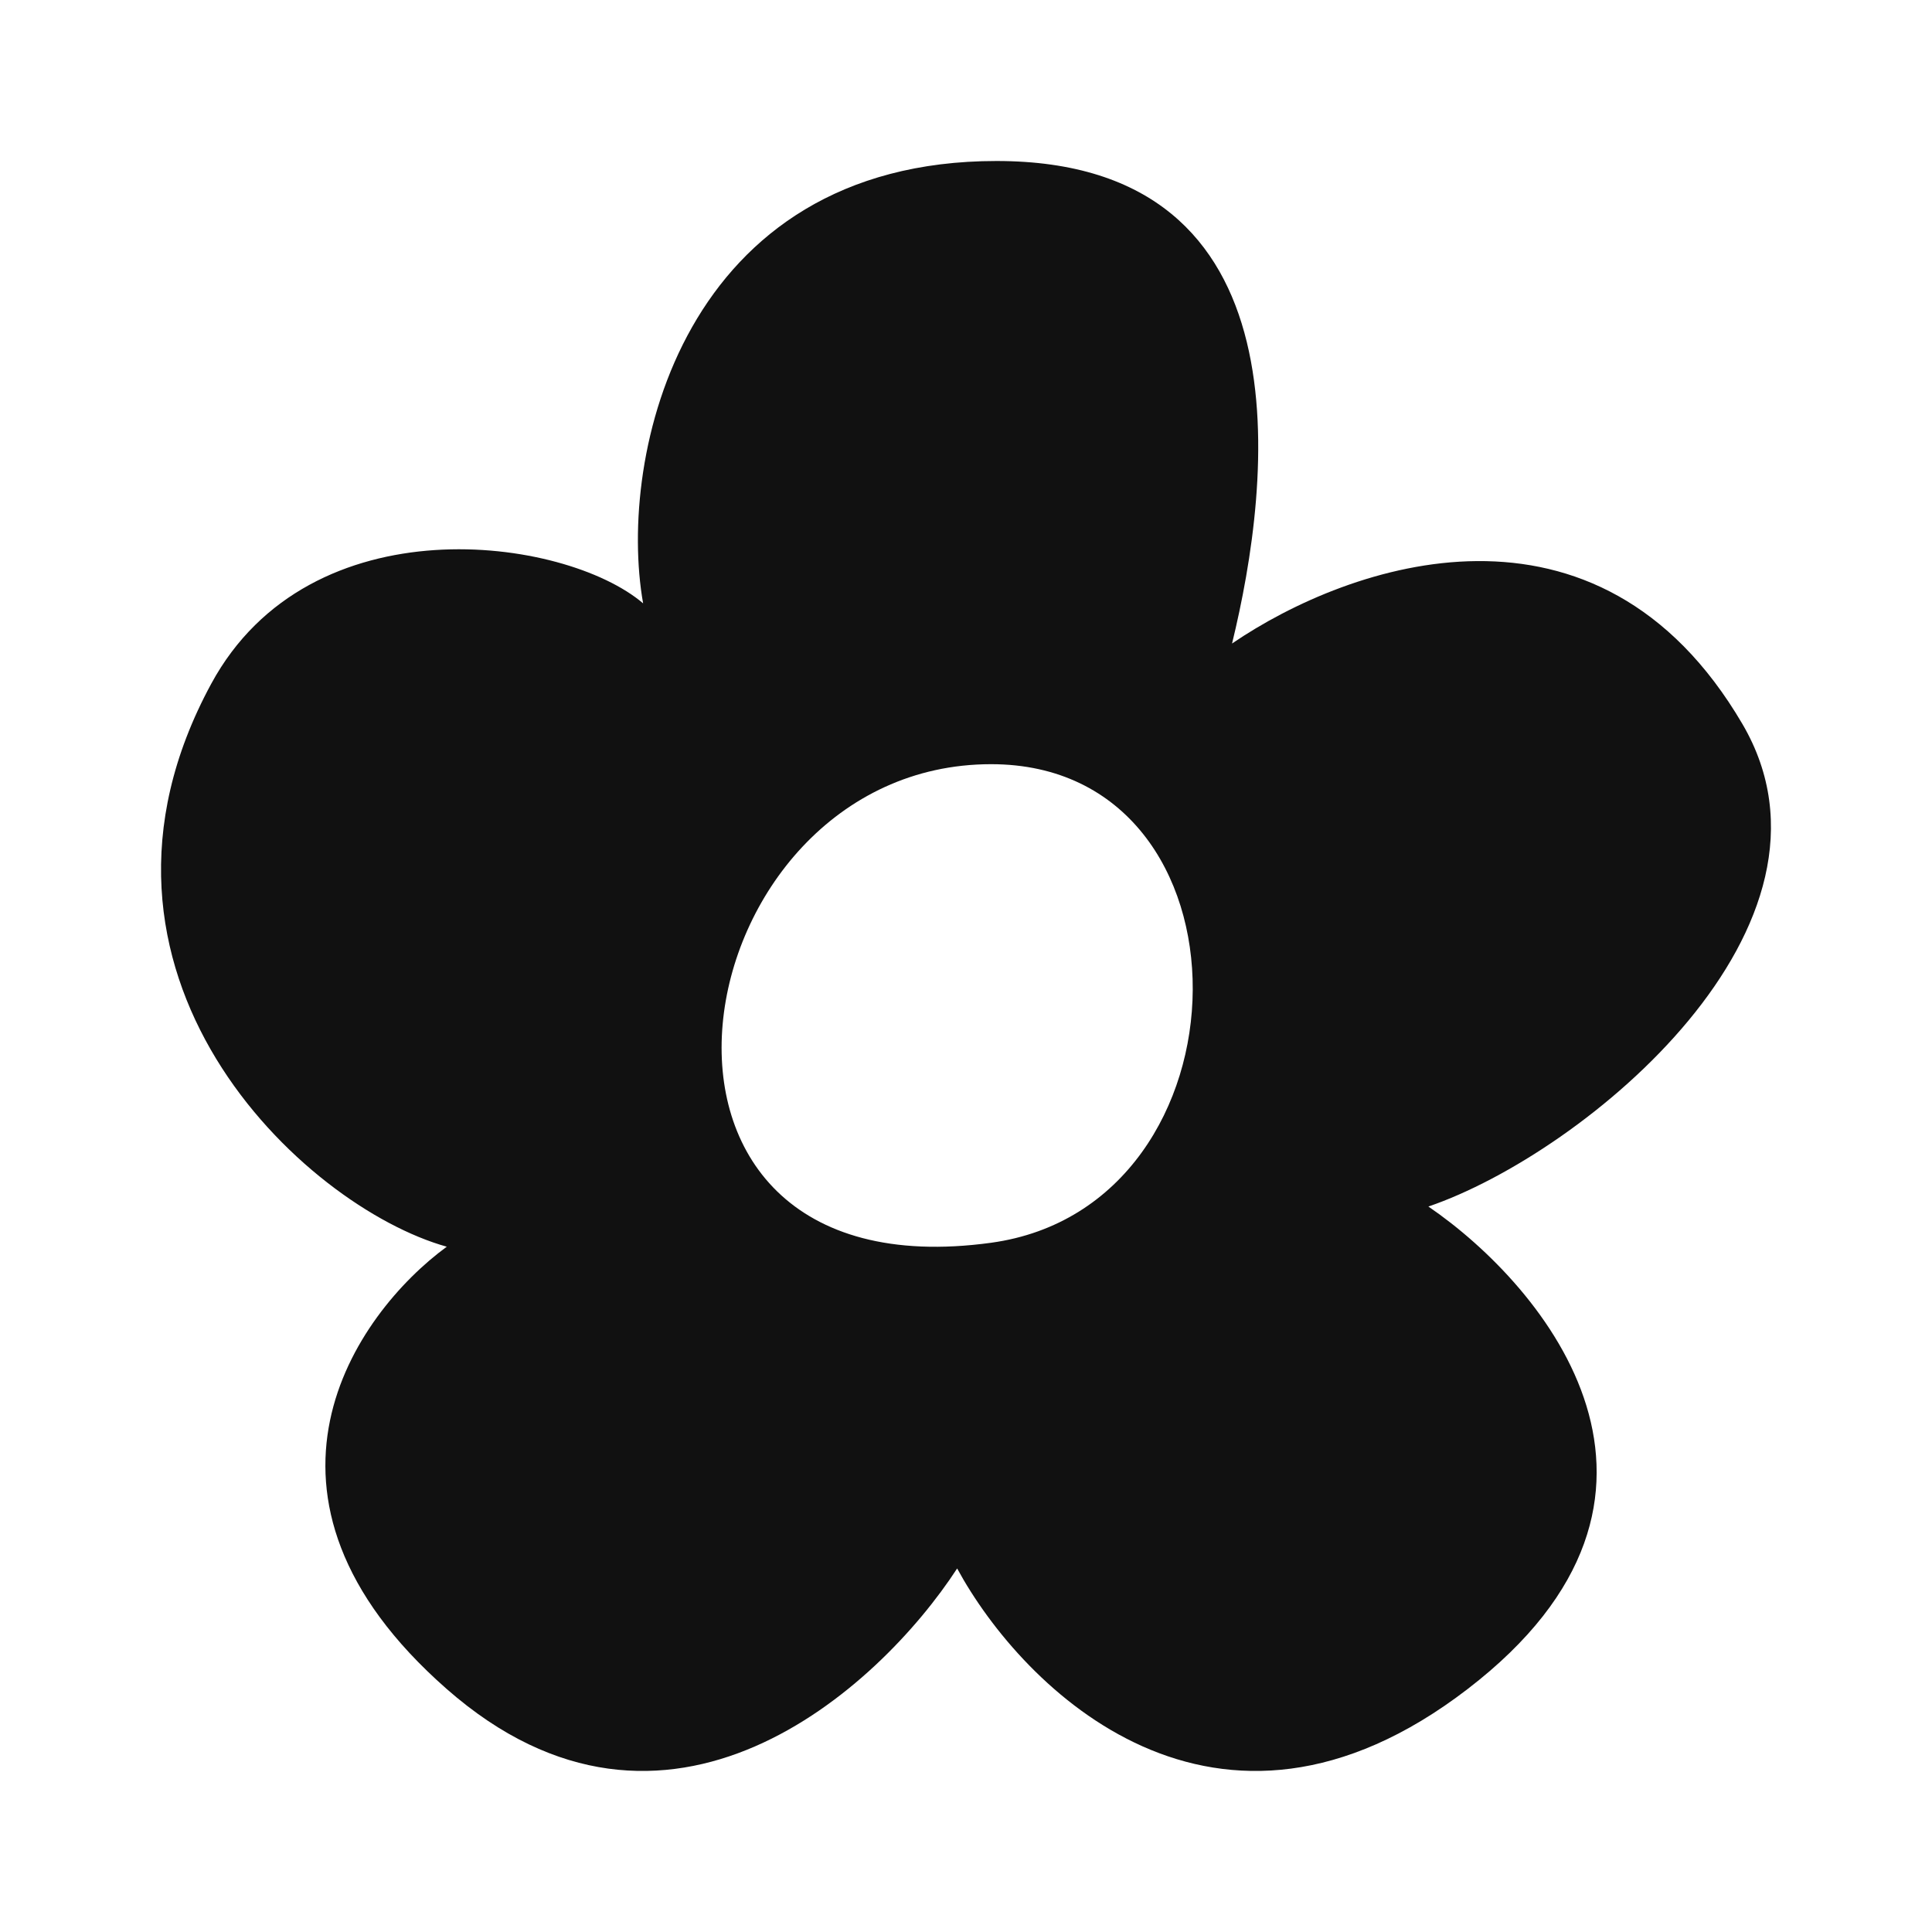
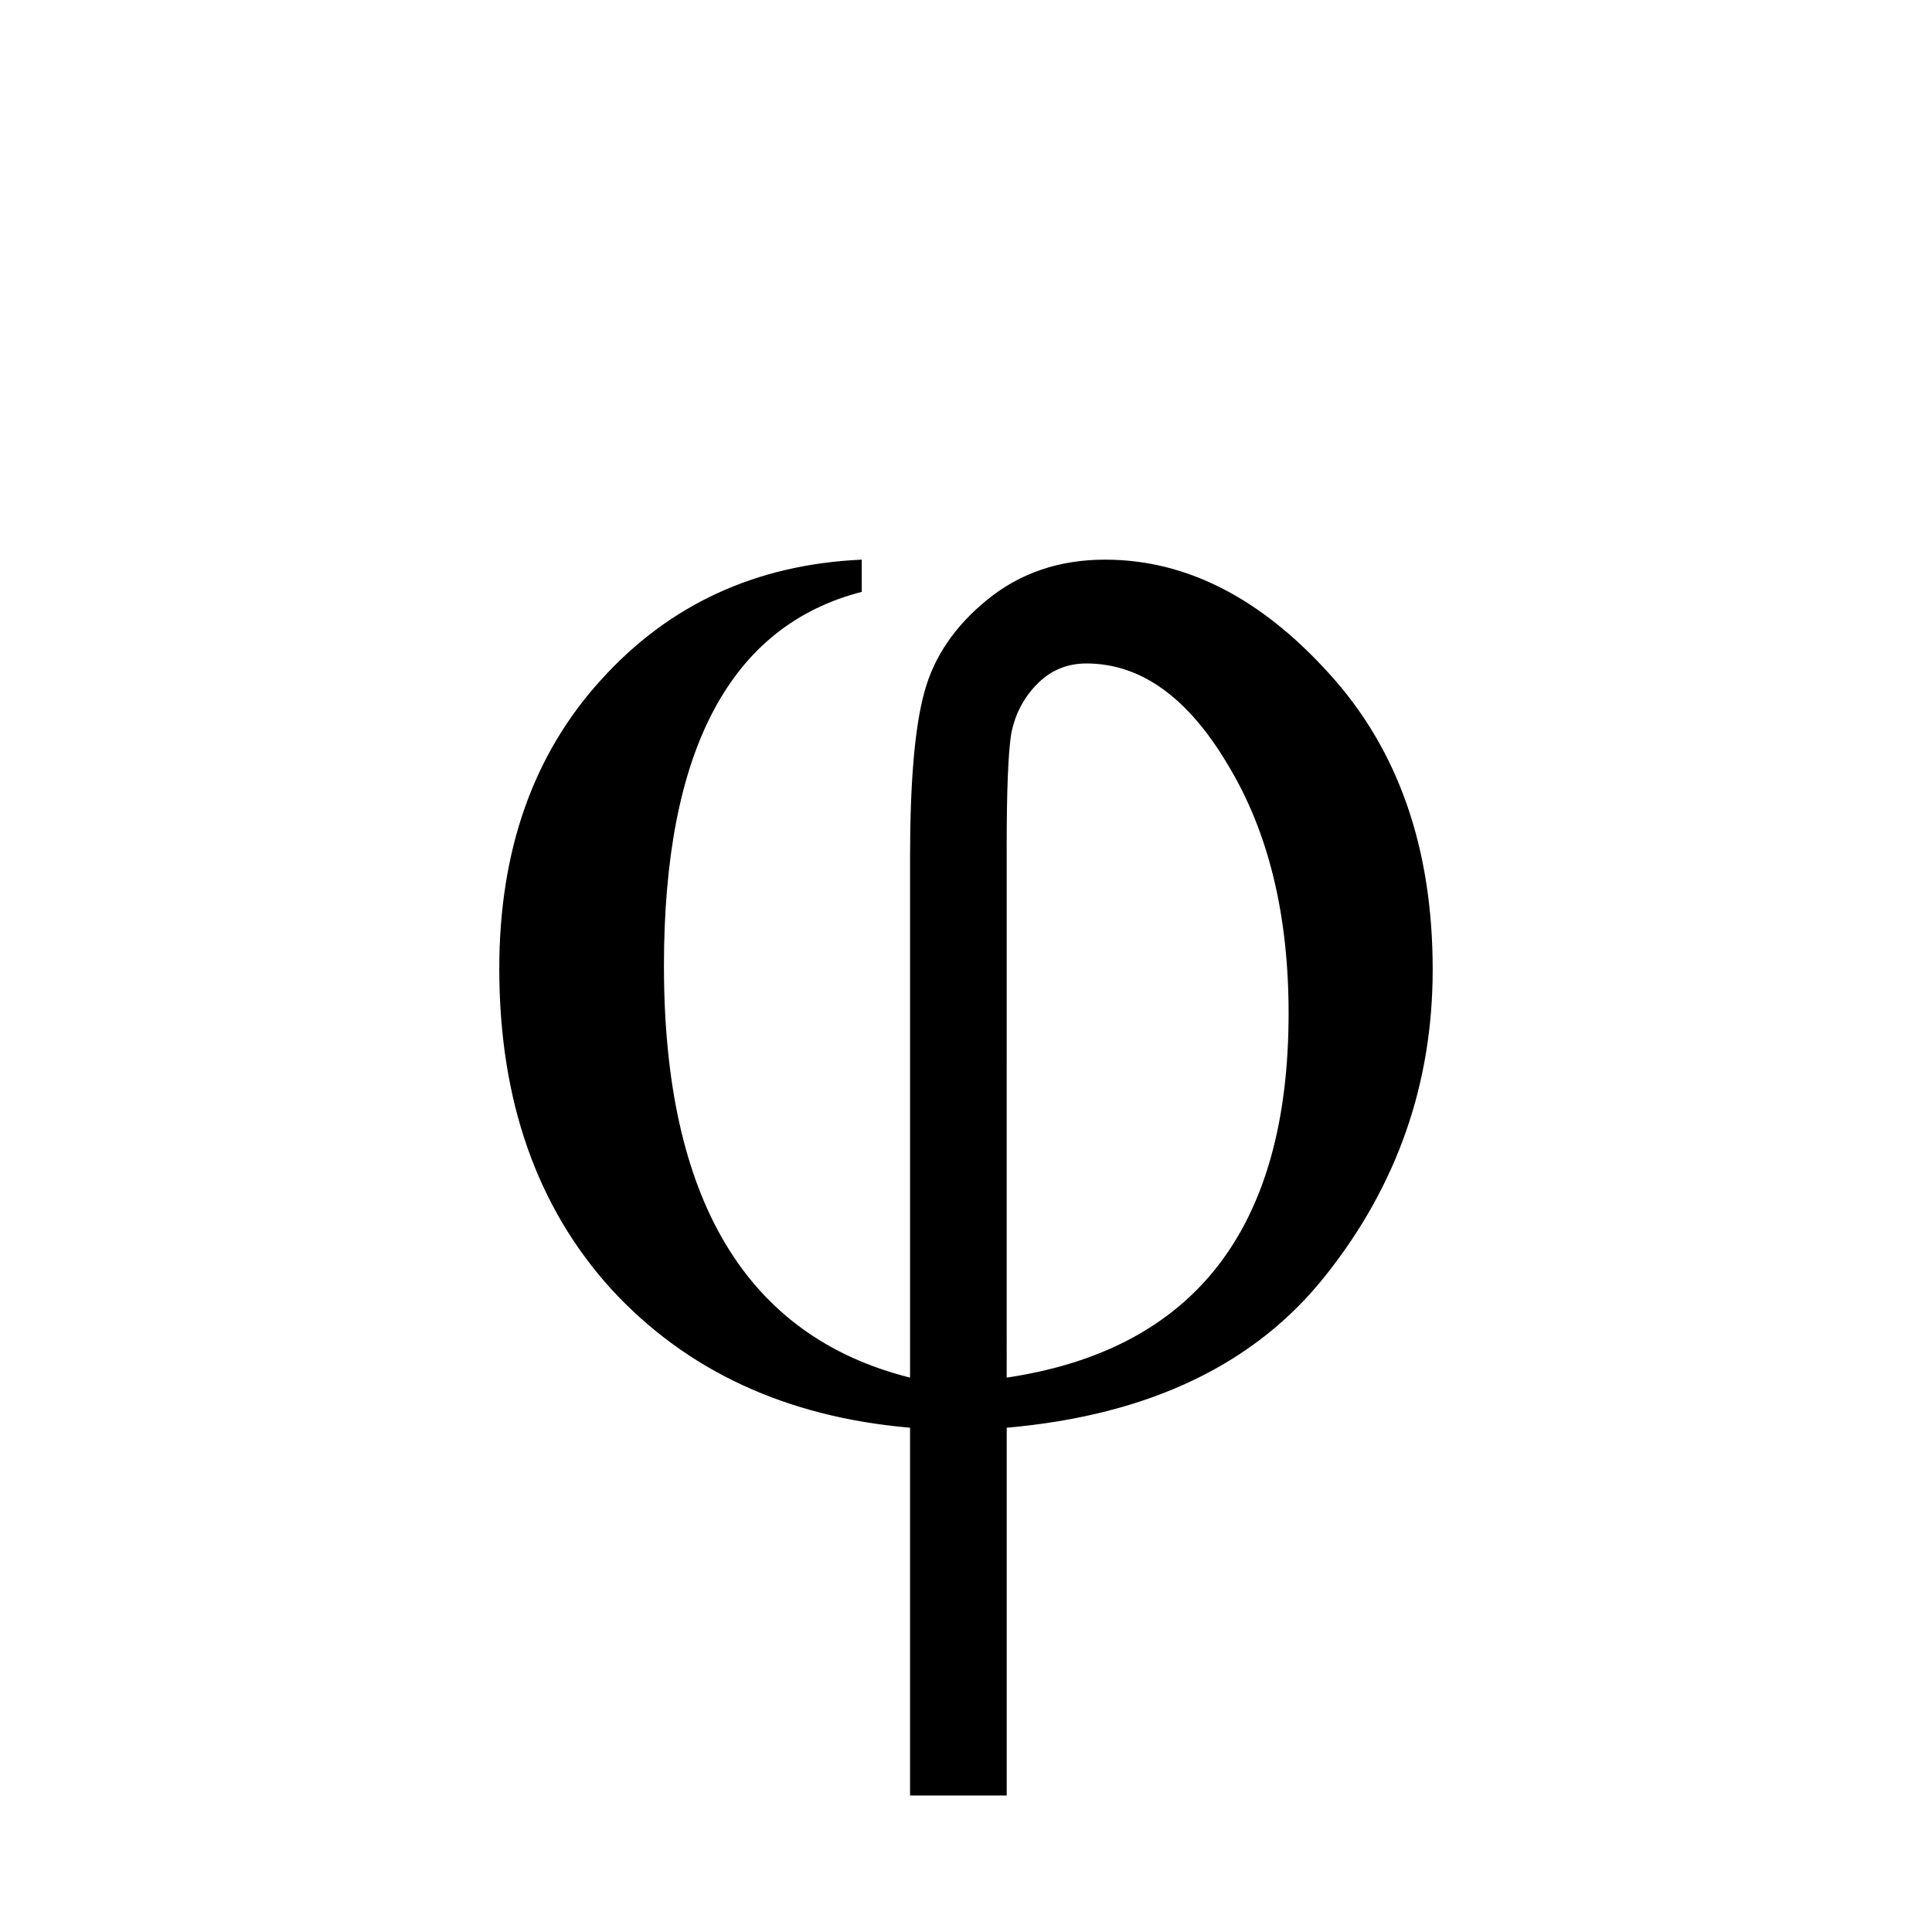
- <svg xmlns="http://www.w3.org/2000/svg" width="24" height="24" viewBox="0 0 24 24" fill="none">
-   <path id="favicon-path" d="M12.379 2C16.28 2 15.793 5.996 15.305 7.994C16.769 6.995 19.85 5.929 21.645 8.994C23.108 11.492 19.695 14.322 17.744 14.988C19.207 15.988 21.352 18.585 18.231 20.982C15.11 23.38 12.703 20.983 11.89 19.484C10.915 20.983 8.282 23.38 5.55 20.982C2.819 18.585 4.412 16.32 5.55 15.487C3.762 14.988 0.673 12.091 2.624 8.494C3.852 6.229 7.013 6.663 7.989 7.495C7.664 5.663 8.477 2 12.379 2ZM12.312 9.493C8.427 9.493 7.304 16.125 12.312 15.438C15.622 14.983 15.681 9.493 12.312 9.493Z" fill="#111" />
+ <svg xmlns="http://www.w3.org/2000/svg" width="400" height="400" version="1.1">
+   <path d="m178.41 115.87v6.67q-40.948 10.561-40.948 77.449 0 72.447 50.954 85.231v-107.65q0-23.531 2.965-34.278 2.965-10.932 12.97-19.084 10.191-8.338 24.458-8.338 25.014 0 46.321 23.531 21.493 23.531 21.493 61.329 0 35.389-22.048 63.182-21.864 27.793-66.147 31.684v76.152h-20.011v-76.152q-38.539-3.335-61.885-28.719-23.161-25.569-23.161-66.332 0-36.686 21.123-59.847 21.123-23.346 53.918-24.828zm30.016 169.35q58.365-8.708 58.365-75.411 0-30.757-12.599-51.509-12.414-20.937-29.275-20.937-6.114 0-10.376 4.447-4.075 4.262-5.191 10.191-0.927 5.929-0.927 23.346z" />
</svg>
